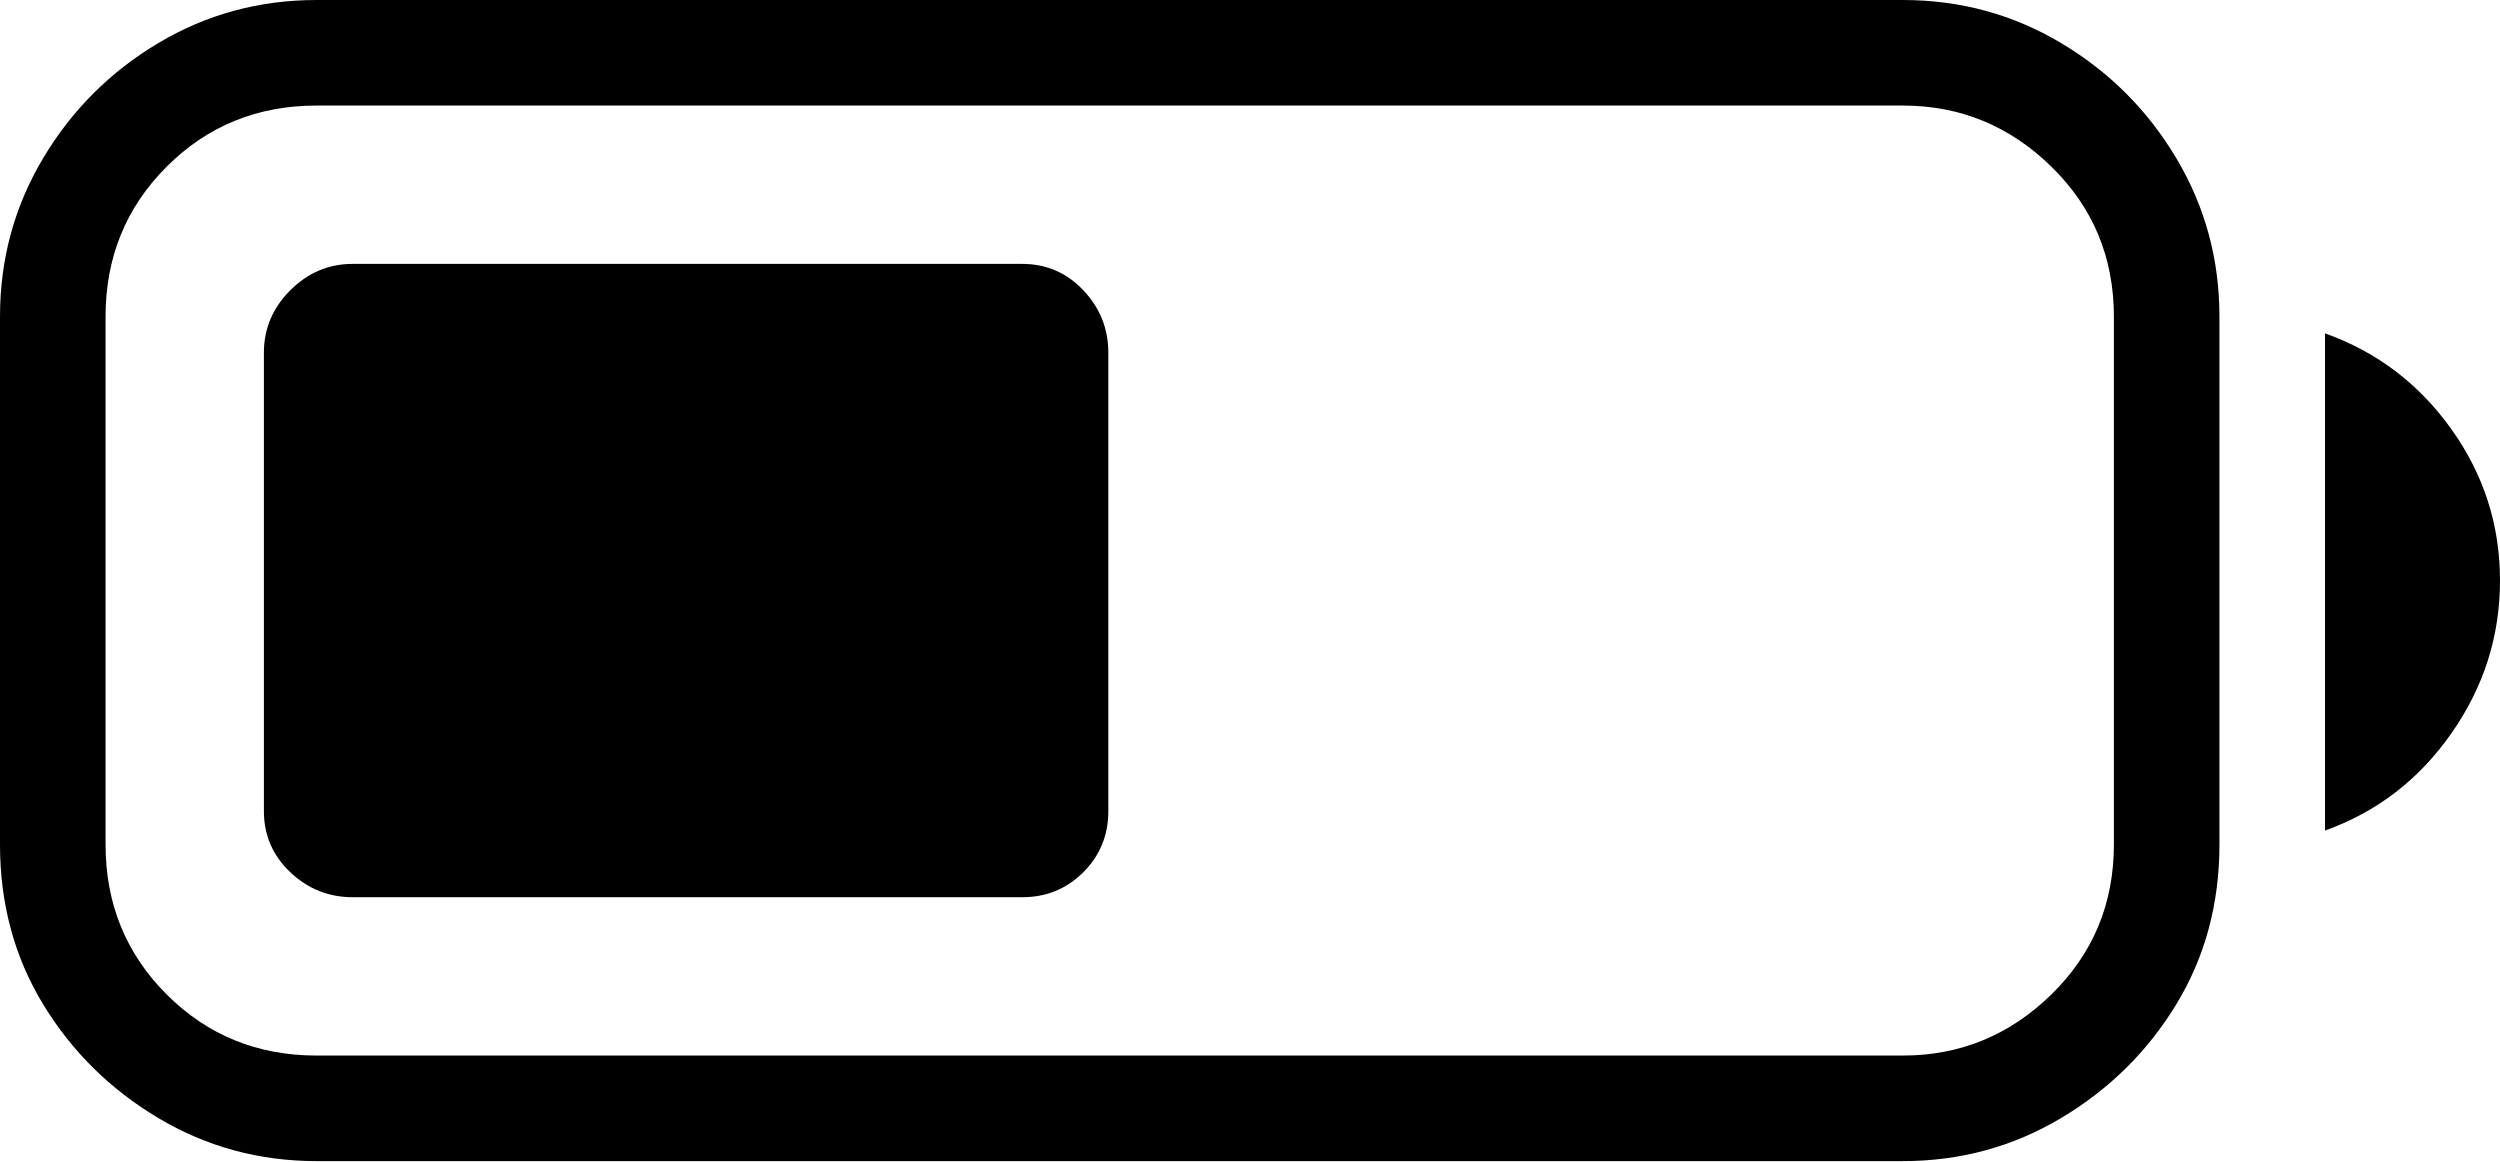
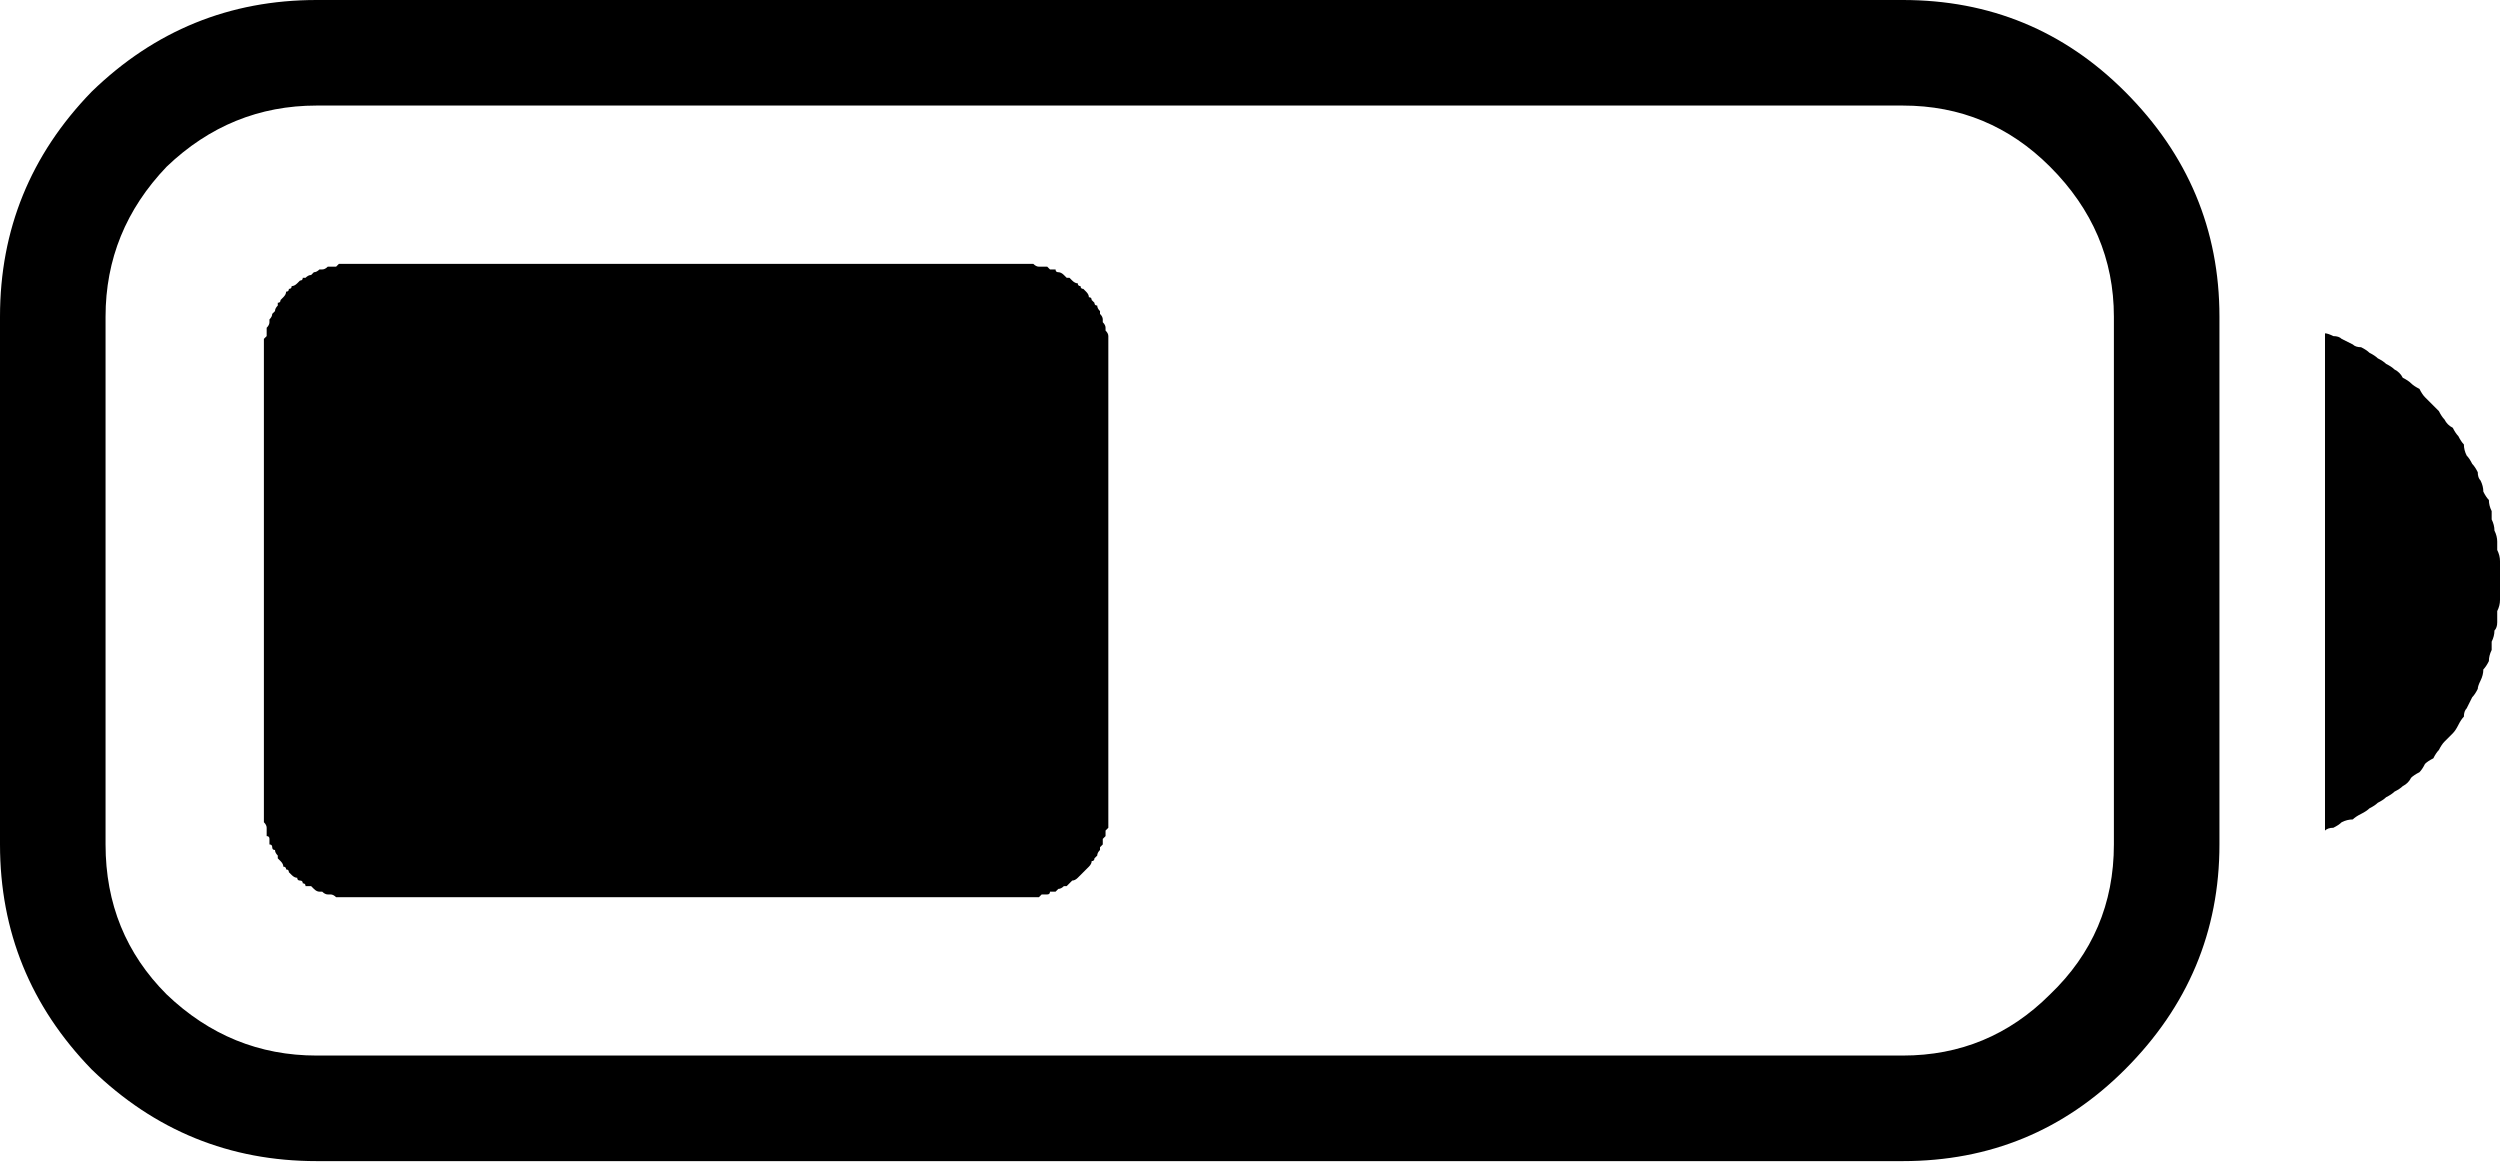
<svg xmlns="http://www.w3.org/2000/svg" baseProfile="full" height="100%" version="1.1" viewBox="50 0 900 418" width="100%">
  <defs />
-   <path d="M164 0Q133 0 107.0 15.5Q81 31 65.5 57.0Q50 83 50 114V304Q50 336 65.5 361.5Q81 387 107.0 402.5Q133 418 164 418H735Q766 418 792.0 402.5Q818 387 833.5 361.5Q849 336 849 304V114Q849 83 833.5 57.0Q818 31 792.0 15.5Q766 0 735 0ZM164 38H735Q766 38 788.5 60.0Q811 82 811 114V304Q811 336 788.5 358.0Q766 380 735 380H164Q132 380 110.0 358.0Q88 336 88 304V114Q88 82 110.0 60.0Q132 38 164 38ZM887 120Q915 130 932.5 154.5Q950 179 950 209Q950 239 932.5 264.0Q915 289 887 299ZM177 95H418Q431 95 440.0 104.5Q449 114 449 127V292Q449 305 440.0 314.0Q431 323 418 323H177Q164 323 154.5 314.0Q145 305 145 292V127Q145 114 154.5 104.5Q164 95 177 95Z" />
+   <path d="M50 114V304Q50 351 83 385Q117 418 164 418H735Q782 418 815 385Q849 351 849 304V114Q849 67 815 33Q782 0 735 0H164Q117 0 83 33Q50 67 50 114ZM88 114Q88 83 110 60Q133 38 164 38H735Q766 38 788 60Q811 83 811 114V304Q811 336 788 358Q766 380 735 380H164Q133 380 110 358Q88 336 88 304ZM887 299Q888 298 890 298Q892 297 893 296Q895 295 897 295Q898 294 900 293Q902 292 903 291Q905 290 906 289Q908 288 909 287Q911 286 912 285Q914 284 915 283Q917 282 918 280Q919 279 921 278Q922 277 923 275Q924 274 926 273Q927 271 928 270Q929 268 930 267Q931 266 933 264Q934 263 935 261Q936 259 937 258Q937 256 938 255Q939 253 940 251Q941 250 942 248Q942 247 943 245Q944 243 944 241Q945 240 946 238Q946 236 947 234Q947 233 947 231Q948 229 948 227Q949 226 949 224Q949 222 949 220Q950 218 950 216Q950 215 950 213Q950 211 950 209Q950 207 950 205Q950 204 950 202Q950 200 949 198Q949 196 949 195Q949 193 948 191Q948 189 947 187Q947 186 947 184Q946 182 946 180Q945 179 944 177Q944 175 943 173Q942 172 942 170Q941 168 940 167Q939 165 938 164Q937 162 937 160Q936 159 935 157Q934 156 933 154Q931 153 930 151Q929 150 928 148Q927 147 926 146Q924 144 923 143Q922 142 921 140Q919 139 918 138Q917 137 915 136Q914 134 912 133Q911 132 909 131Q908 130 906 129Q905 128 903 127Q902 126 900 125Q898 125 897 124Q895 123 893 122Q892 121 890 121Q888 120 887 120ZM145 127V292Q145 292 145 293Q145 294 145 295Q145 295 145 296Q146 297 146 298Q146 298 146 299Q146 300 146 301Q147 301 147 302Q147 303 147 304Q148 304 148 305Q148 306 149 306Q149 307 150 308Q150 309 150 309Q151 310 151 310Q152 311 152 312Q153 312 153 313Q154 313 154 314Q155 315 155 315Q156 316 157 316Q157 317 158 317Q159 317 159 318Q160 318 160 319Q161 319 162 319Q163 320 163 320Q164 321 165 321Q165 321 166 321Q167 322 168 322Q168 322 169 322Q170 322 171 323Q171 323 172 323Q173 323 174 323Q174 323 175 323Q176 323 177 323H418Q418 323 419 323Q420 323 421 323Q421 323 422 323Q423 323 424 323Q425 322 425 322Q426 322 427 322Q428 322 428 321Q429 321 430 321Q430 321 431 320Q432 320 433 319Q433 319 434 319Q435 318 435 318Q436 317 436 317Q437 317 438 316Q438 316 439 315Q439 315 440 314Q441 313 441 313Q442 312 442 312Q443 311 443 310Q444 310 444 309Q444 309 445 308Q445 307 446 306Q446 306 446 305Q447 304 447 304Q447 303 447 302Q448 301 448 301Q448 300 448 299Q449 298 449 298Q449 297 449 296Q449 295 449 295Q449 294 449 293Q449 292 449 292V127Q449 126 449 125Q449 124 449 124Q449 123 449 122Q449 121 449 121Q449 120 448 119Q448 118 448 118Q448 117 447 116Q447 115 447 115Q447 114 446 113Q446 113 446 112Q445 111 445 110Q444 110 444 109Q444 109 443 108Q443 107 442 107Q442 106 441 105Q441 105 440 104Q439 104 439 103Q438 103 438 102Q437 102 436 101Q436 101 435 100Q435 100 434 100Q433 99 433 99Q432 98 431 98Q430 98 430 97Q429 97 428 97Q428 97 427 96Q426 96 425 96Q425 96 424 96Q423 96 422 95Q421 95 421 95Q420 95 419 95Q418 95 418 95H177Q176 95 175 95Q174 95 174 95Q173 95 172 95Q171 96 171 96Q170 96 169 96Q168 96 168 96Q167 97 166 97Q165 97 165 97Q164 98 163 98Q163 98 162 99Q161 99 160 100Q160 100 159 100Q159 101 158 101Q157 102 157 102Q156 103 155 103Q155 104 154 104Q154 105 153 105Q153 106 152 107Q152 107 151 108Q151 109 150 109Q150 110 150 110Q149 111 149 112Q148 113 148 113Q148 114 147 115Q147 115 147 116Q147 117 146 118Q146 118 146 119Q146 120 146 121Q146 121 145 122Q145 123 145 124Q145 124 145 125Q145 126 145 127Z" />
</svg>
